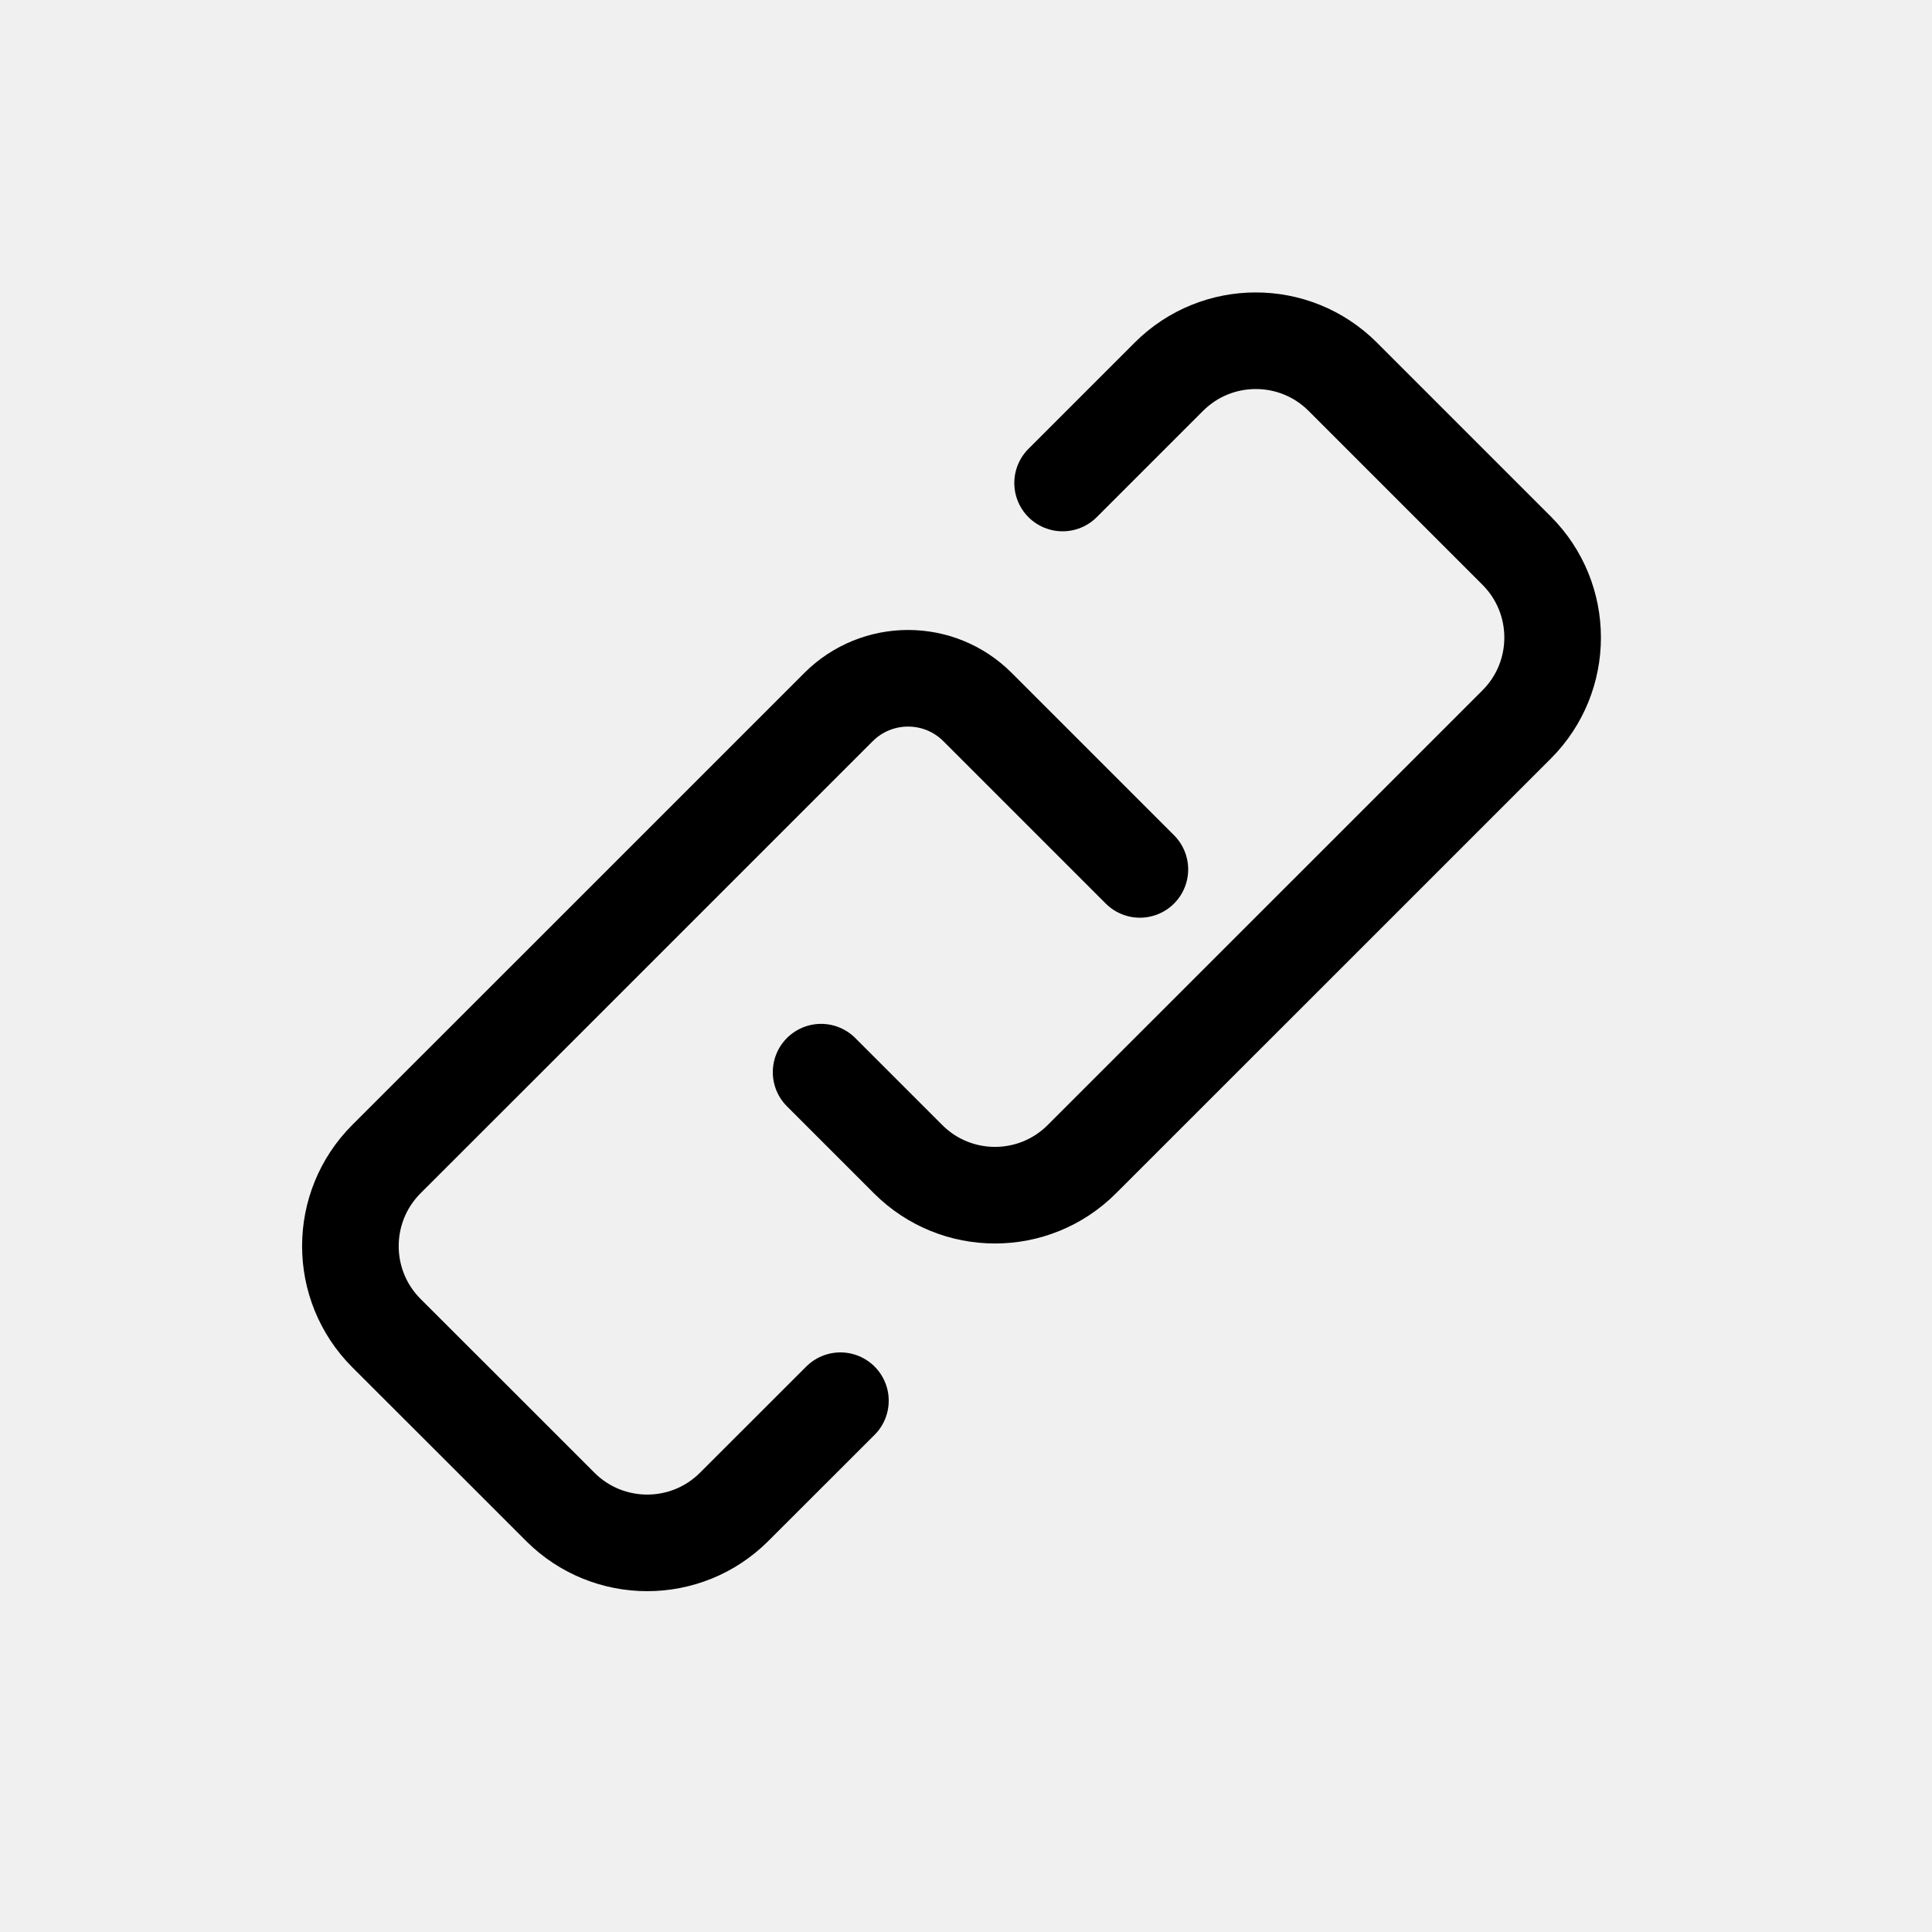
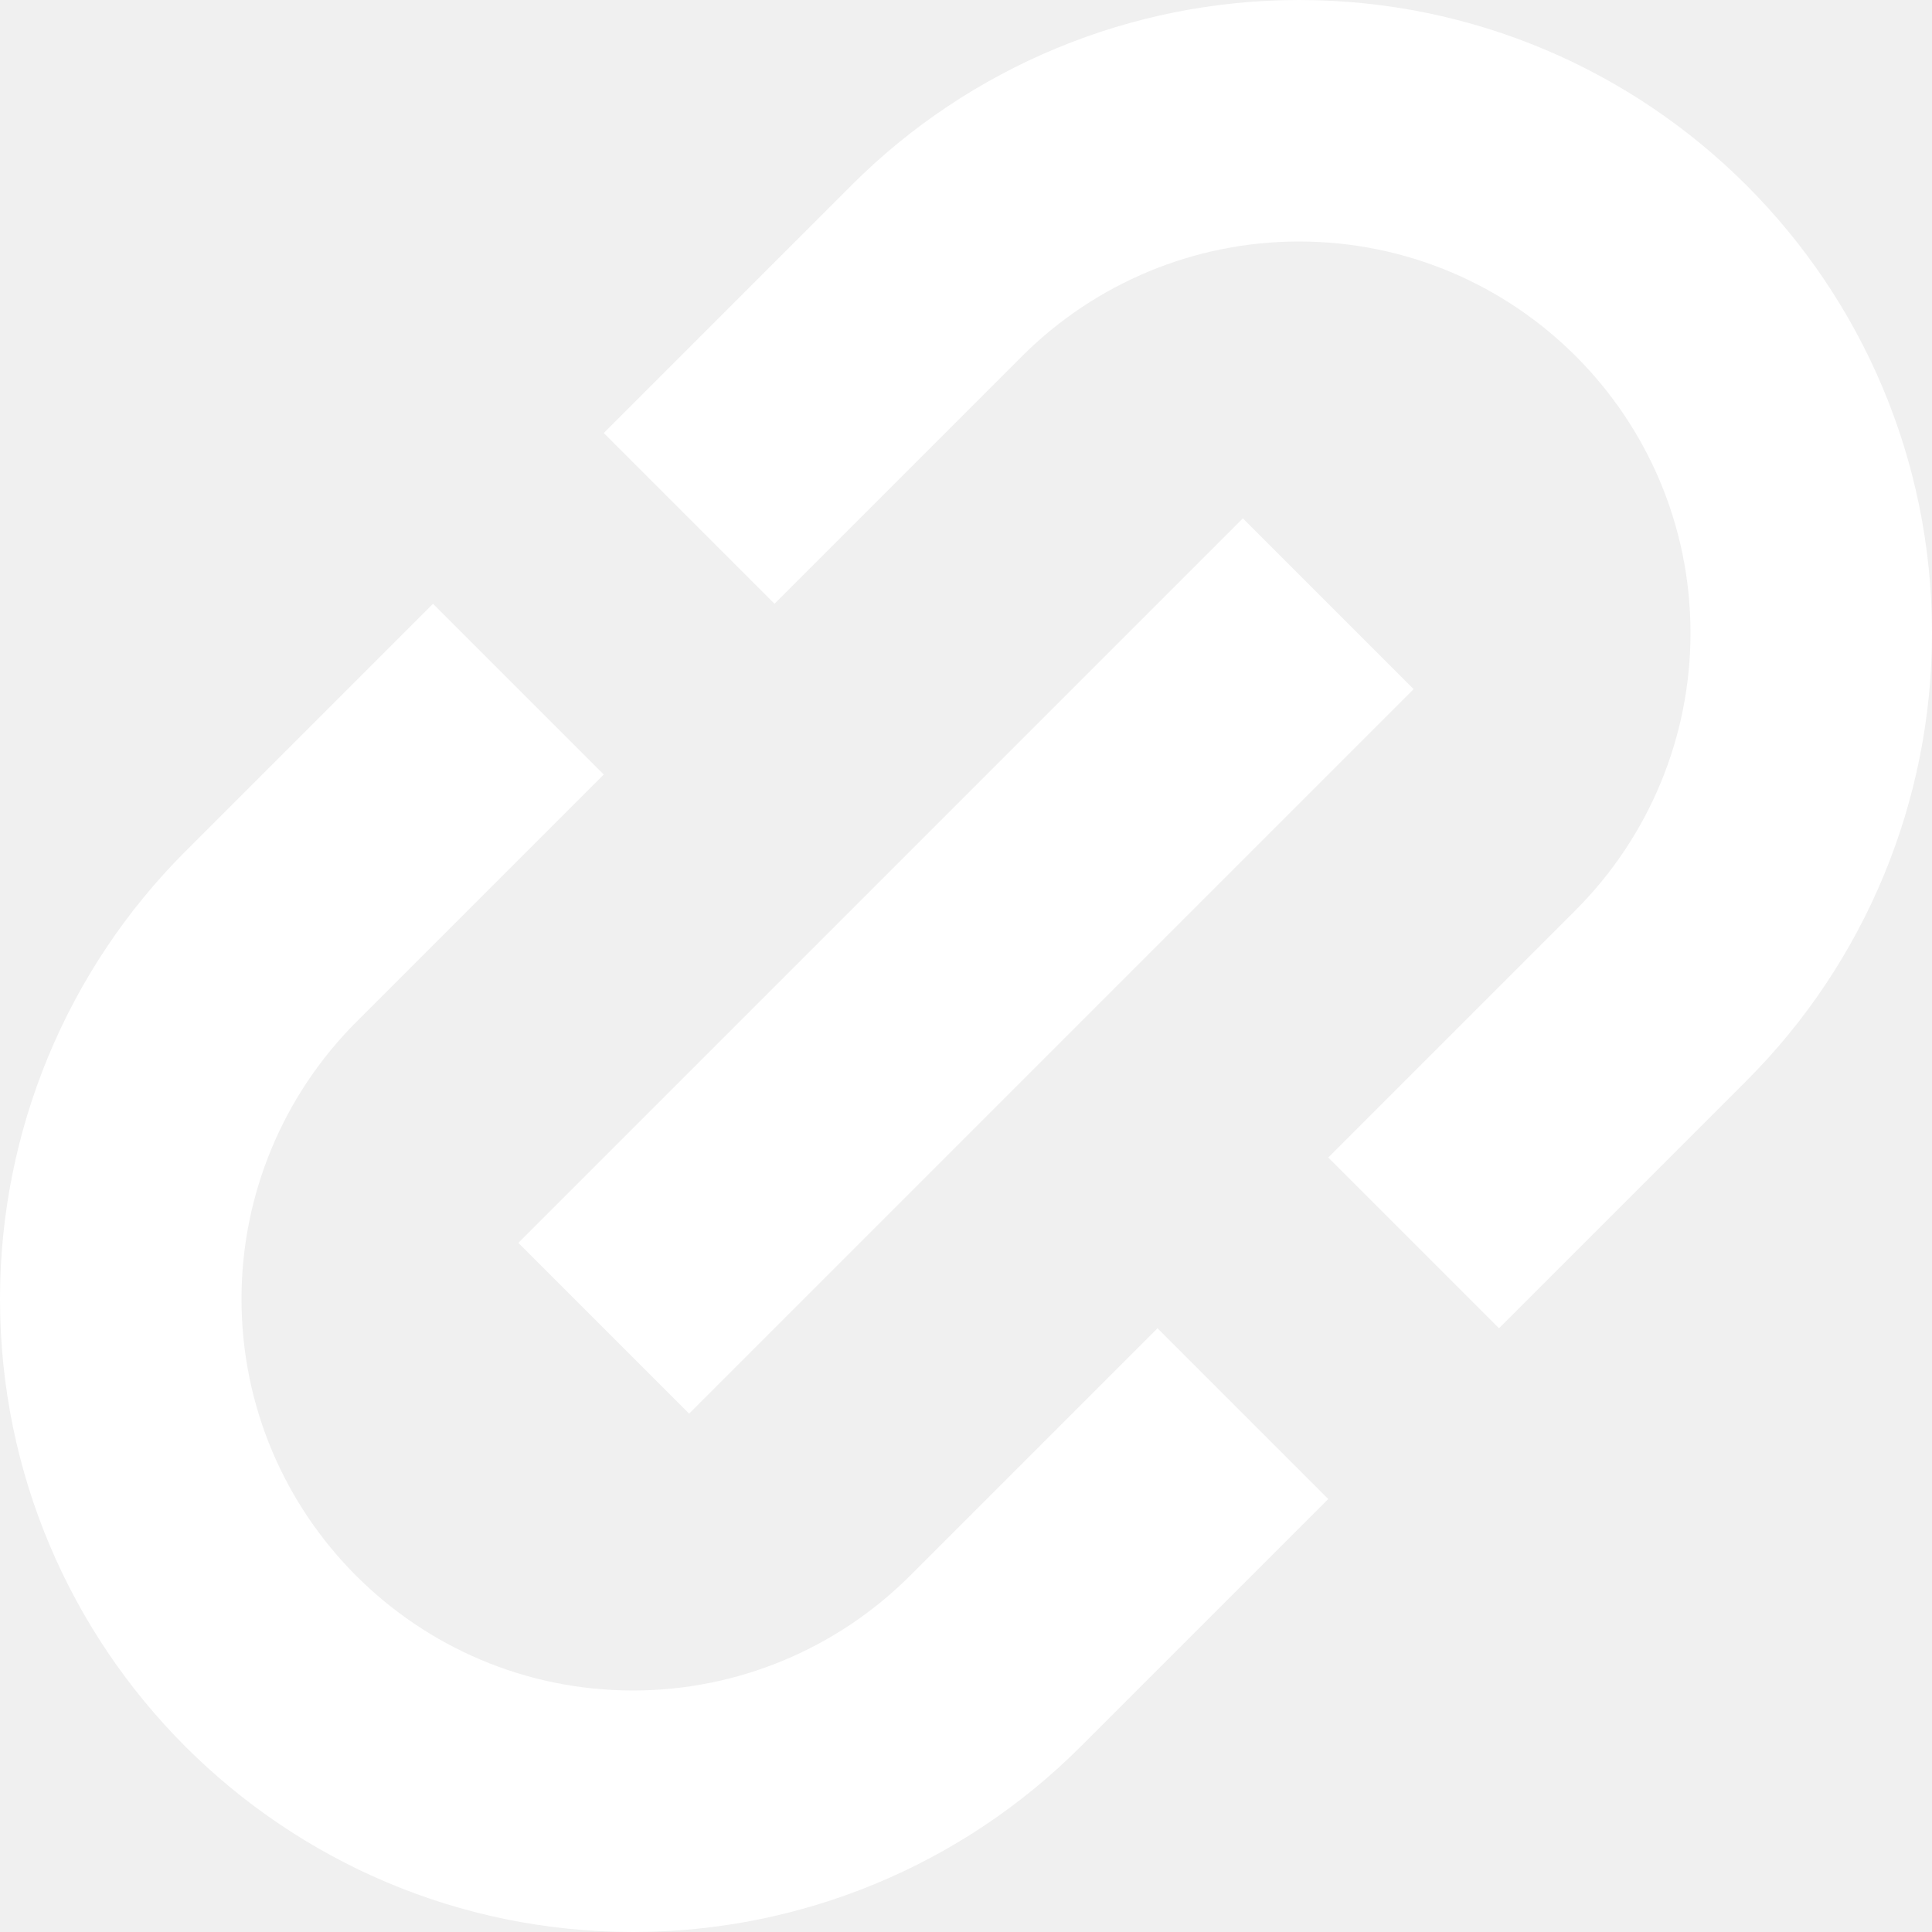
- <svg xmlns="http://www.w3.org/2000/svg" width="20" height="20" viewBox="0 0 20 20" fill="none">
-   <path d="M8.5 11.099L9.4 11.999C9.897 12.497 10.703 12.497 11.2 11.999V11.999L13.9 9.3L15.7 7.5V7.5C16.197 7.003 16.197 6.197 15.7 5.7V5.7L14.8 4.8L13.9 3.9V3.9C13.403 3.403 12.597 3.403 12.1 3.9V3.9L11 5" stroke="black" stroke-linecap="round" />
-   <path d="M11.8 9L10.12 7.32V7.32C9.723 6.922 9.078 6.922 8.68 7.32L8.5 7.5L5.8 10.2L4 11.999V11.999C3.503 12.497 3.503 13.302 4 13.8V13.8L4.9 14.699L5.8 15.599V15.599C6.297 16.096 7.103 16.096 7.6 15.599V15.599L8.7 14.5" stroke="black" stroke-linecap="round" />
+ <svg xmlns="http://www.w3.org/2000/svg" width="16" height="16" viewBox="0 0 16 16" fill="none">
+   <path d="M7.05 1.536C8.033 0.552 9.367 0 10.757 0C13.653 0 16 2.347 16 5.243C16 6.633 15.448 7.967 14.464 8.95L12.414 11L11 9.586L13.05 7.536C13.658 6.927 14 6.103 14 5.243C14 3.452 12.548 2 10.757 2C9.897 2 9.073 2.342 8.464 2.95L6.414 5L5 3.586L7.05 1.536Z" fill="white" />
+   <path d="M7.536 13.05L9.586 11L11 12.414L8.95 14.464C7.967 15.448 6.633 16 5.243 16C2.347 16 0 13.653 0 10.757C0 9.367 0.552 8.033 1.536 7.05L3.586 5L5 6.414L2.95 8.464C2.342 9.073 2 9.897 2 10.757C2 12.548 3.452 14 5.243 14C6.103 14 6.927 13.658 7.536 13.05Z" fill="white" />
+   <path d="M5.707 11.707L11.707 5.707L10.293 4.293L4.293 10.293L5.707 11.707Z" fill="white" />
</svg>
